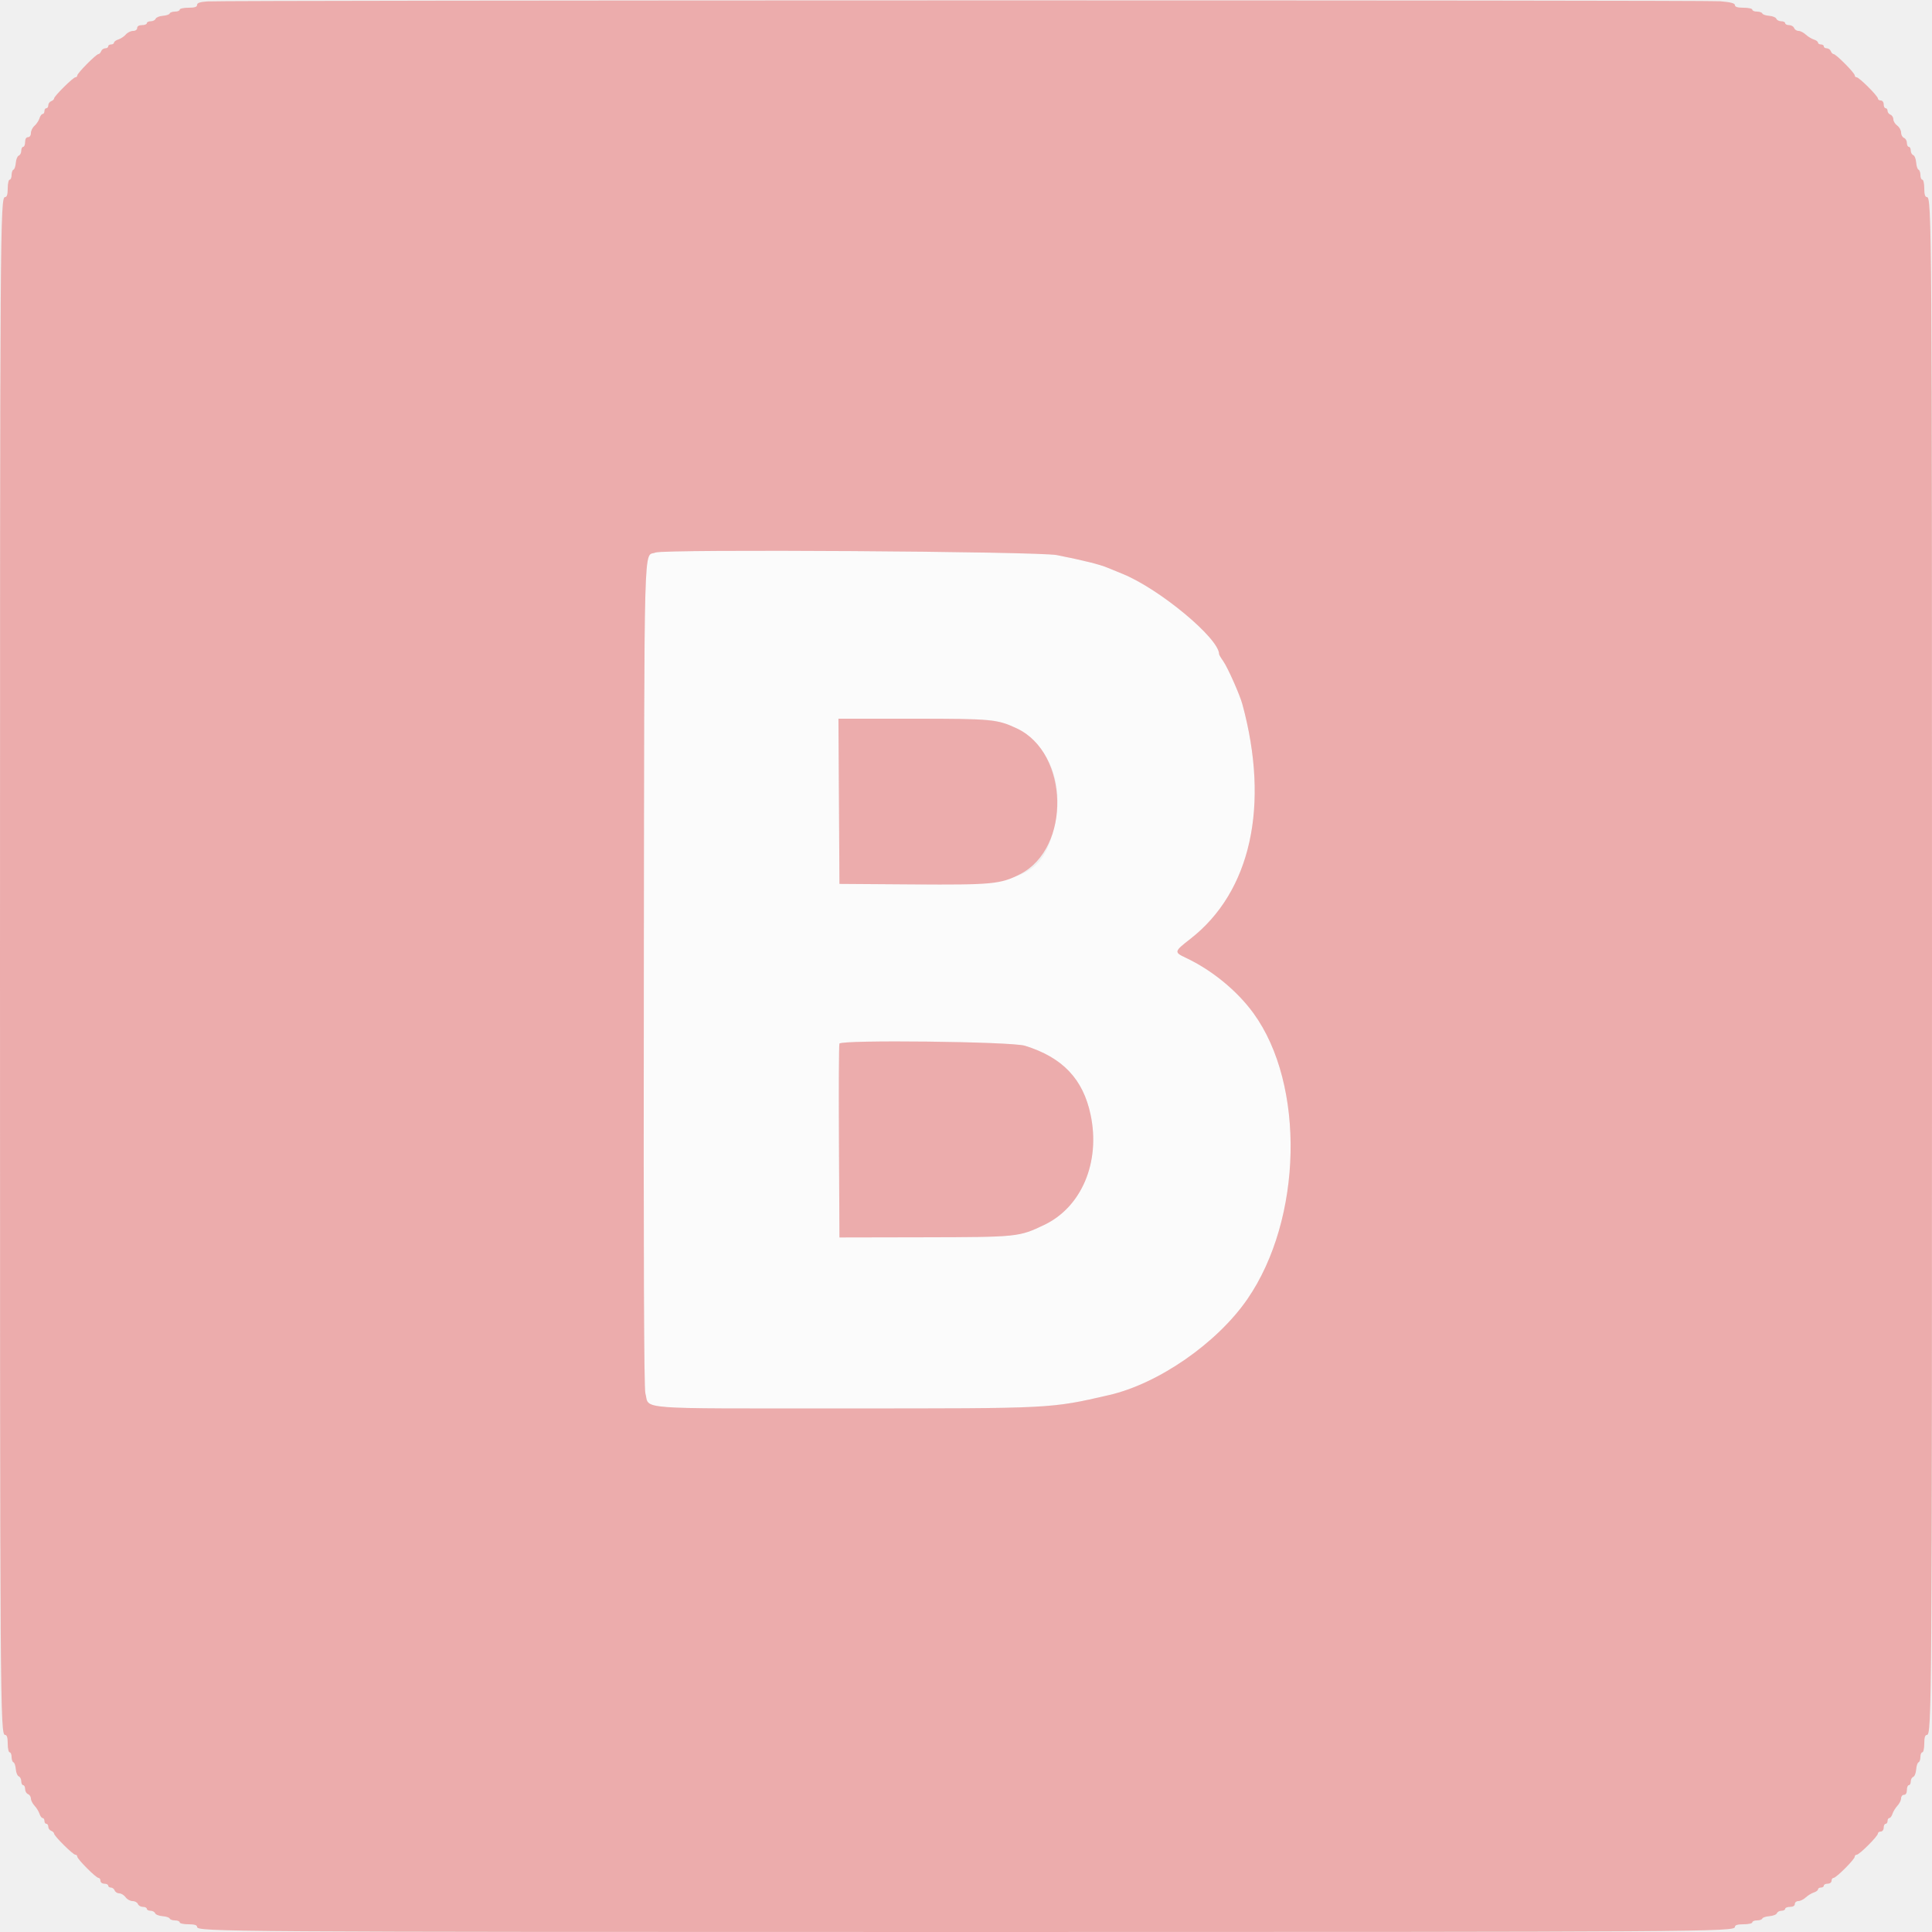
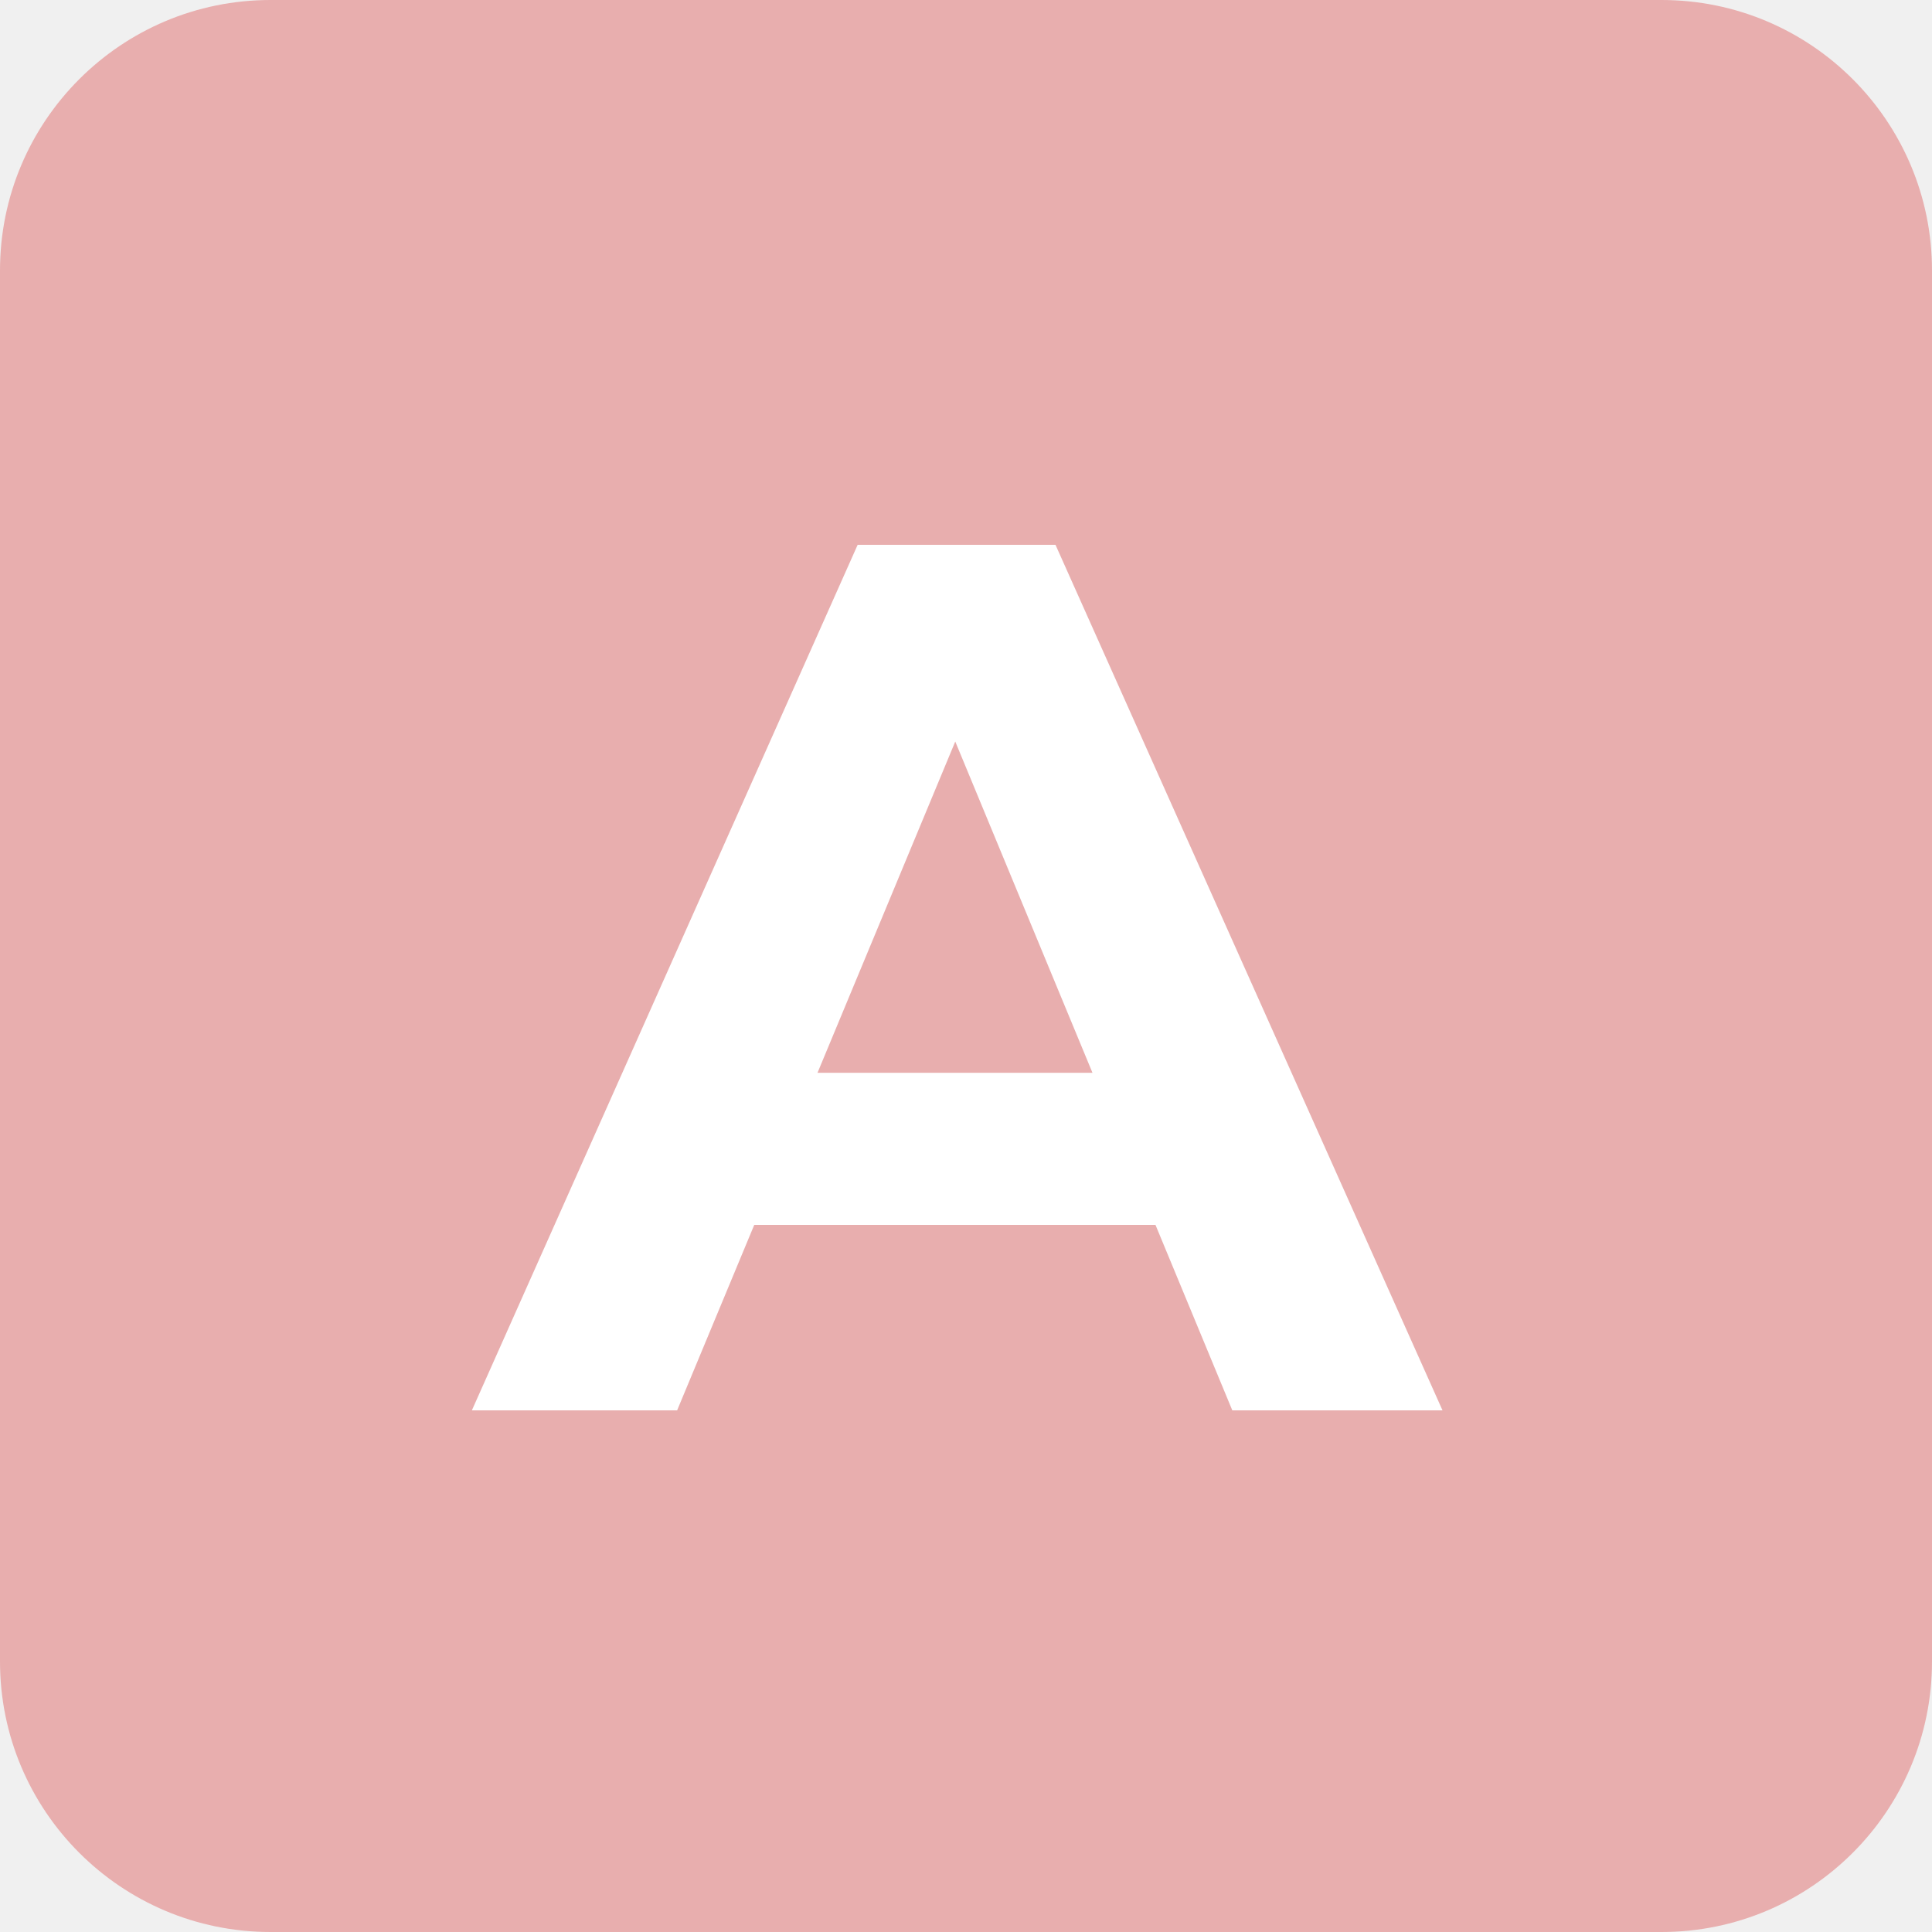
- <svg xmlns="http://www.w3.org/2000/svg" id="svg" version="1.1" width="400" height="400" viewBox="0, 0, 400,400">
-   <g id="svgg">
-     <path id="path0" d="M135.723 114.394 C 133.208 115.435,133.411 108.119,133.296 201.926 C 133.225 260.148,133.324 287.377,133.611 288.442 C 134.542 291.898,130.642 291.600,174.975 291.603 C 218.009 291.606,217.437 291.634,229.600 288.840 C 239.872 286.479,252.020 278.047,258.288 268.926 C 269.667 252.369,270.254 224.561,259.535 209.800 C 256.144 205.129,250.926 200.852,245.501 198.295 C 243.049 197.140,243.080 197.009,246.435 194.400 C 258.969 184.652,262.928 166.813,257.221 145.800 C 256.684 143.821,254.163 138.153,253.251 136.872 C 252.783 136.215,252.400 135.562,252.400 135.421 C 252.400 132.171,240.030 121.896,232.400 118.808 C 231.190 118.318,229.840 117.764,229.400 117.578 C 227.722 116.865,224.463 116.049,218.800 114.925 C 214.934 114.157,137.492 113.663,135.723 114.394 M206.486 149.353 C 216.184 151.880,220.954 160.972,218.186 171.656 C 215.600 181.634,211.446 183.264,189.000 183.107 L 173.800 183.000 173.696 165.900 L 173.591 148.800 188.976 148.800 C 200.786 148.800,204.855 148.929,206.486 149.353 M212.200 216.509 C 219.988 218.923,224.242 223.394,225.800 230.802 C 227.862 240.603,223.946 249.903,216.199 253.600 C 210.961 256.101,210.719 256.126,191.400 256.165 L 173.800 256.200 173.696 236.400 C 173.639 225.510,173.683 216.362,173.794 216.071 C 174.113 215.241,209.406 215.643,212.200 216.509 " stroke="none" fill="#fbfbfb" fill-rule="evenodd" />
-     <path id="path1" d="M42.900 0.295 C 41.401 0.400,40.800 0.608,40.800 1.021 C 40.800 1.441,40.304 1.600,39.000 1.600 C 38.010 1.600,37.200 1.780,37.200 2.000 C 37.200 2.220,36.765 2.400,36.233 2.400 C 35.702 2.400,35.207 2.574,35.133 2.787 C 35.060 3.000,34.420 3.218,33.710 3.272 C 33.001 3.325,32.332 3.601,32.223 3.884 C 32.114 4.168,31.659 4.400,31.213 4.400 C 30.766 4.400,30.400 4.580,30.400 4.800 C 30.400 5.020,29.950 5.200,29.400 5.200 C 28.778 5.200,28.400 5.427,28.400 5.800 C 28.400 6.146,28.039 6.400,27.547 6.400 C 27.078 6.400,26.403 6.734,26.047 7.143 C 25.691 7.551,24.995 8.013,24.500 8.170 C 24.005 8.326,23.600 8.622,23.600 8.827 C 23.600 9.032,23.330 9.200,23.000 9.200 C 22.670 9.200,22.400 9.380,22.400 9.600 C 22.400 9.820,22.124 10.000,21.787 10.000 C 21.451 10.000,21.071 10.270,20.945 10.600 C 20.818 10.930,20.562 11.200,20.376 11.200 C 19.910 11.200,16.000 15.148,16.000 15.619 C 16.000 15.829,15.829 16.000,15.619 16.000 C 15.148 16.000,11.200 19.910,11.200 20.376 C 11.200 20.562,10.930 20.818,10.600 20.945 C 10.270 21.071,10.000 21.451,10.000 21.787 C 10.000 22.124,9.820 22.400,9.600 22.400 C 9.380 22.400,9.200 22.670,9.200 23.000 C 9.200 23.330,9.032 23.600,8.827 23.600 C 8.622 23.600,8.326 24.005,8.170 24.500 C 8.013 24.995,7.551 25.691,7.143 26.047 C 6.734 26.403,6.400 27.078,6.400 27.547 C 6.400 28.039,6.146 28.400,5.800 28.400 C 5.427 28.400,5.200 28.778,5.200 29.400 C 5.200 29.950,5.020 30.400,4.800 30.400 C 4.580 30.400,4.400 30.766,4.400 31.213 C 4.400 31.659,4.168 32.114,3.884 32.223 C 3.601 32.332,3.325 33.001,3.272 33.710 C 3.218 34.420,3.000 35.060,2.787 35.133 C 2.574 35.207,2.400 35.702,2.400 36.233 C 2.400 36.765,2.220 37.200,2.000 37.200 C 1.780 37.200,1.600 38.010,1.600 39.000 C 1.600 40.247,1.434 40.800,1.059 40.800 C 0.040 40.800,-0.000 46.770,-0.000 200.000 C -0.000 353.230,0.040 359.200,1.059 359.200 C 1.434 359.200,1.600 359.753,1.600 361.000 C 1.600 361.990,1.780 362.800,2.000 362.800 C 2.220 362.800,2.400 363.235,2.400 363.767 C 2.400 364.298,2.574 364.793,2.787 364.867 C 3.000 364.940,3.218 365.580,3.272 366.290 C 3.325 366.999,3.601 367.668,3.884 367.777 C 4.168 367.886,4.400 368.341,4.400 368.787 C 4.400 369.234,4.580 369.600,4.800 369.600 C 5.020 369.600,5.200 369.966,5.200 370.413 C 5.200 370.859,5.470 371.329,5.800 371.455 C 6.130 371.582,6.400 371.992,6.400 372.367 C 6.400 372.742,6.738 373.412,7.151 373.855 C 7.564 374.299,8.026 375.053,8.178 375.531 C 8.330 376.009,8.622 376.400,8.827 376.400 C 9.032 376.400,9.200 376.670,9.200 377.000 C 9.200 377.330,9.380 377.600,9.600 377.600 C 9.820 377.600,10.000 377.876,10.000 378.213 C 10.000 378.549,10.270 378.929,10.600 379.055 C 10.930 379.182,11.200 379.444,11.200 379.638 C 11.200 380.129,15.100 384.000,15.595 384.000 C 15.818 384.000,16.000 384.178,16.000 384.395 C 16.000 384.917,19.874 388.800,20.395 388.800 C 20.618 388.800,20.800 389.070,20.800 389.400 C 20.800 389.733,21.156 390.000,21.600 390.000 C 22.040 390.000,22.400 390.180,22.400 390.400 C 22.400 390.620,22.651 390.800,22.957 390.800 C 23.264 390.800,23.618 391.070,23.745 391.400 C 23.871 391.730,24.301 392.000,24.699 392.000 C 25.097 392.000,25.683 392.360,26.000 392.800 C 26.317 393.240,26.968 393.600,27.446 393.600 C 27.923 393.600,28.418 393.870,28.545 394.200 C 28.671 394.530,29.141 394.800,29.587 394.800 C 30.034 394.800,30.400 394.980,30.400 395.200 C 30.400 395.420,30.741 395.600,31.157 395.600 C 31.574 395.600,32.003 395.830,32.111 396.111 C 32.219 396.393,32.913 396.668,33.653 396.724 C 34.394 396.780,35.060 397.000,35.133 397.213 C 35.207 397.426,35.702 397.600,36.233 397.600 C 36.765 397.600,37.200 397.780,37.200 398.000 C 37.200 398.220,38.010 398.400,39.000 398.400 C 40.247 398.400,40.800 398.566,40.800 398.941 C 40.800 399.960,46.770 400.000,200.000 400.000 C 353.230 400.000,359.200 399.960,359.200 398.941 C 359.200 398.566,359.753 398.400,361.000 398.400 C 361.990 398.400,362.800 398.220,362.800 398.000 C 362.800 397.780,363.235 397.600,363.767 397.600 C 364.298 397.600,364.793 397.426,364.867 397.213 C 364.940 397.000,365.606 396.780,366.347 396.724 C 367.087 396.668,367.781 396.393,367.889 396.111 C 367.997 395.830,368.426 395.600,368.843 395.600 C 369.259 395.600,369.600 395.420,369.600 395.200 C 369.600 394.980,370.050 394.800,370.600 394.800 C 371.222 394.800,371.600 394.573,371.600 394.200 C 371.600 393.870,371.926 393.600,372.325 393.600 C 372.723 393.600,373.412 393.262,373.855 392.849 C 374.299 392.436,375.053 391.974,375.531 391.822 C 376.009 391.670,376.400 391.378,376.400 391.173 C 376.400 390.968,376.670 390.800,377.000 390.800 C 377.330 390.800,377.600 390.620,377.600 390.400 C 377.600 390.180,377.960 390.000,378.400 390.000 C 378.844 390.000,379.200 389.733,379.200 389.400 C 379.200 389.070,379.389 388.800,379.619 388.800 C 380.165 388.800,384.000 384.965,384.000 384.419 C 384.000 384.189,384.189 384.000,384.419 384.000 C 384.965 384.000,388.800 380.165,388.800 379.619 C 388.800 379.389,389.070 379.200,389.400 379.200 C 389.733 379.200,390.000 378.844,390.000 378.400 C 390.000 377.960,390.180 377.600,390.400 377.600 C 390.620 377.600,390.800 377.330,390.800 377.000 C 390.800 376.670,390.968 376.400,391.173 376.400 C 391.378 376.400,391.670 376.009,391.822 375.531 C 391.974 375.053,392.436 374.299,392.849 373.855 C 393.262 373.412,393.600 372.723,393.600 372.325 C 393.600 371.926,393.870 371.600,394.200 371.600 C 394.573 371.600,394.800 371.222,394.800 370.600 C 394.800 370.050,394.980 369.600,395.200 369.600 C 395.420 369.600,395.600 369.259,395.600 368.843 C 395.600 368.426,395.830 367.997,396.111 367.889 C 396.393 367.781,396.668 367.087,396.724 366.347 C 396.780 365.606,397.000 364.940,397.213 364.867 C 397.426 364.793,397.600 364.298,397.600 363.767 C 397.600 363.235,397.780 362.800,398.000 362.800 C 398.220 362.800,398.400 361.990,398.400 361.000 C 398.400 359.753,398.566 359.200,398.941 359.200 C 399.960 359.200,400.000 353.230,400.000 200.000 C 400.000 46.770,399.960 40.800,398.941 40.800 C 398.566 40.800,398.400 40.247,398.400 39.000 C 398.400 38.010,398.220 37.200,398.000 37.200 C 397.780 37.200,397.600 36.765,397.600 36.233 C 397.600 35.702,397.426 35.207,397.213 35.133 C 397.000 35.060,396.780 34.394,396.724 33.653 C 396.668 32.913,396.393 32.219,396.111 32.111 C 395.830 32.003,395.600 31.574,395.600 31.157 C 395.600 30.741,395.420 30.400,395.200 30.400 C 394.980 30.400,394.800 30.034,394.800 29.587 C 394.800 29.141,394.530 28.671,394.200 28.545 C 393.870 28.418,393.600 27.923,393.600 27.446 C 393.600 26.968,393.240 26.317,392.800 26.000 C 392.360 25.683,392.000 25.097,392.000 24.699 C 392.000 24.301,391.730 23.871,391.400 23.745 C 391.070 23.618,390.800 23.264,390.800 22.957 C 390.800 22.651,390.620 22.400,390.400 22.400 C 390.180 22.400,390.000 22.040,390.000 21.600 C 390.000 21.156,389.733 20.800,389.400 20.800 C 389.070 20.800,388.800 20.618,388.800 20.395 C 388.800 19.874,384.917 16.000,384.395 16.000 C 384.178 16.000,384.000 15.818,384.000 15.595 C 384.000 15.100,380.129 11.200,379.638 11.200 C 379.444 11.200,379.182 10.930,379.055 10.600 C 378.929 10.270,378.549 10.000,378.213 10.000 C 377.876 10.000,377.600 9.820,377.600 9.600 C 377.600 9.380,377.330 9.200,377.000 9.200 C 376.670 9.200,376.400 9.032,376.400 8.827 C 376.400 8.622,376.009 8.330,375.531 8.178 C 375.053 8.026,374.299 7.564,373.855 7.151 C 373.412 6.738,372.742 6.400,372.367 6.400 C 371.992 6.400,371.582 6.130,371.455 5.800 C 371.329 5.470,370.859 5.200,370.413 5.200 C 369.966 5.200,369.600 5.020,369.600 4.800 C 369.600 4.580,369.234 4.400,368.787 4.400 C 368.341 4.400,367.886 4.168,367.777 3.884 C 367.668 3.601,366.999 3.325,366.290 3.272 C 365.580 3.218,364.940 3.000,364.867 2.787 C 364.793 2.574,364.298 2.400,363.767 2.400 C 363.235 2.400,362.800 2.220,362.800 2.000 C 362.800 1.780,361.990 1.600,361.000 1.600 C 359.753 1.600,359.200 1.434,359.200 1.059 C 359.200 0.673,358.318 0.443,356.140 0.259 C 353.006 -0.006,46.698 0.029,42.900 0.295 M218.800 114.925 C 224.463 116.049,227.722 116.865,229.400 117.578 C 229.840 117.764,231.190 118.318,232.400 118.808 C 240.030 121.896,252.400 132.171,252.400 135.421 C 252.400 135.562,252.783 136.215,253.251 136.872 C 254.163 138.153,256.684 143.821,257.221 145.800 C 262.928 166.813,258.969 184.652,246.435 194.400 C 243.080 197.009,243.049 197.140,245.501 198.295 C 250.926 200.852,256.144 205.129,259.535 209.800 C 270.254 224.561,269.667 252.369,258.288 268.926 C 252.020 278.047,239.872 286.479,229.600 288.840 C 217.437 291.634,218.009 291.606,174.975 291.603 C 130.642 291.600,134.542 291.898,133.611 288.442 C 133.324 287.377,133.225 260.148,133.296 201.926 C 133.411 108.119,133.208 115.435,135.723 114.394 C 137.492 113.663,214.934 114.157,218.800 114.925 M173.696 165.900 L 173.800 183.000 189.000 183.107 C 205.430 183.222,207.165 183.056,211.199 180.991 C 221.785 175.572,221.351 155.896,210.533 150.810 C 206.489 148.910,205.313 148.800,188.976 148.800 L 173.591 148.800 173.696 165.900 M173.794 216.071 C 173.683 216.362,173.639 225.510,173.696 236.400 L 173.800 256.200 191.400 256.165 C 210.719 256.126,210.961 256.101,216.199 253.600 C 223.946 249.903,227.862 240.603,225.800 230.802 C 224.242 223.394,219.988 218.923,212.200 216.509 C 209.406 215.643,174.113 215.241,173.794 216.071 " stroke="none" fill="#ecacac" fill-rule="evenodd" />
-   </g>
+ <svg xmlns="http://www.w3.org/2000/svg" width="100" height="100" viewBox="0 0 100 100" fill="none">
+   <rect width="100" height="100" rx="14" fill="#E8AEAE" />
+   <path d="M24.424 73L44.392 28.2H54.632L74.664 73H63.784L47.4 33.448H51.496L35.048 73H24.424ZM34.408 63.4L37.16 55.528H60.2L63.016 63.4H34.408Z" fill="white" />
</svg>
